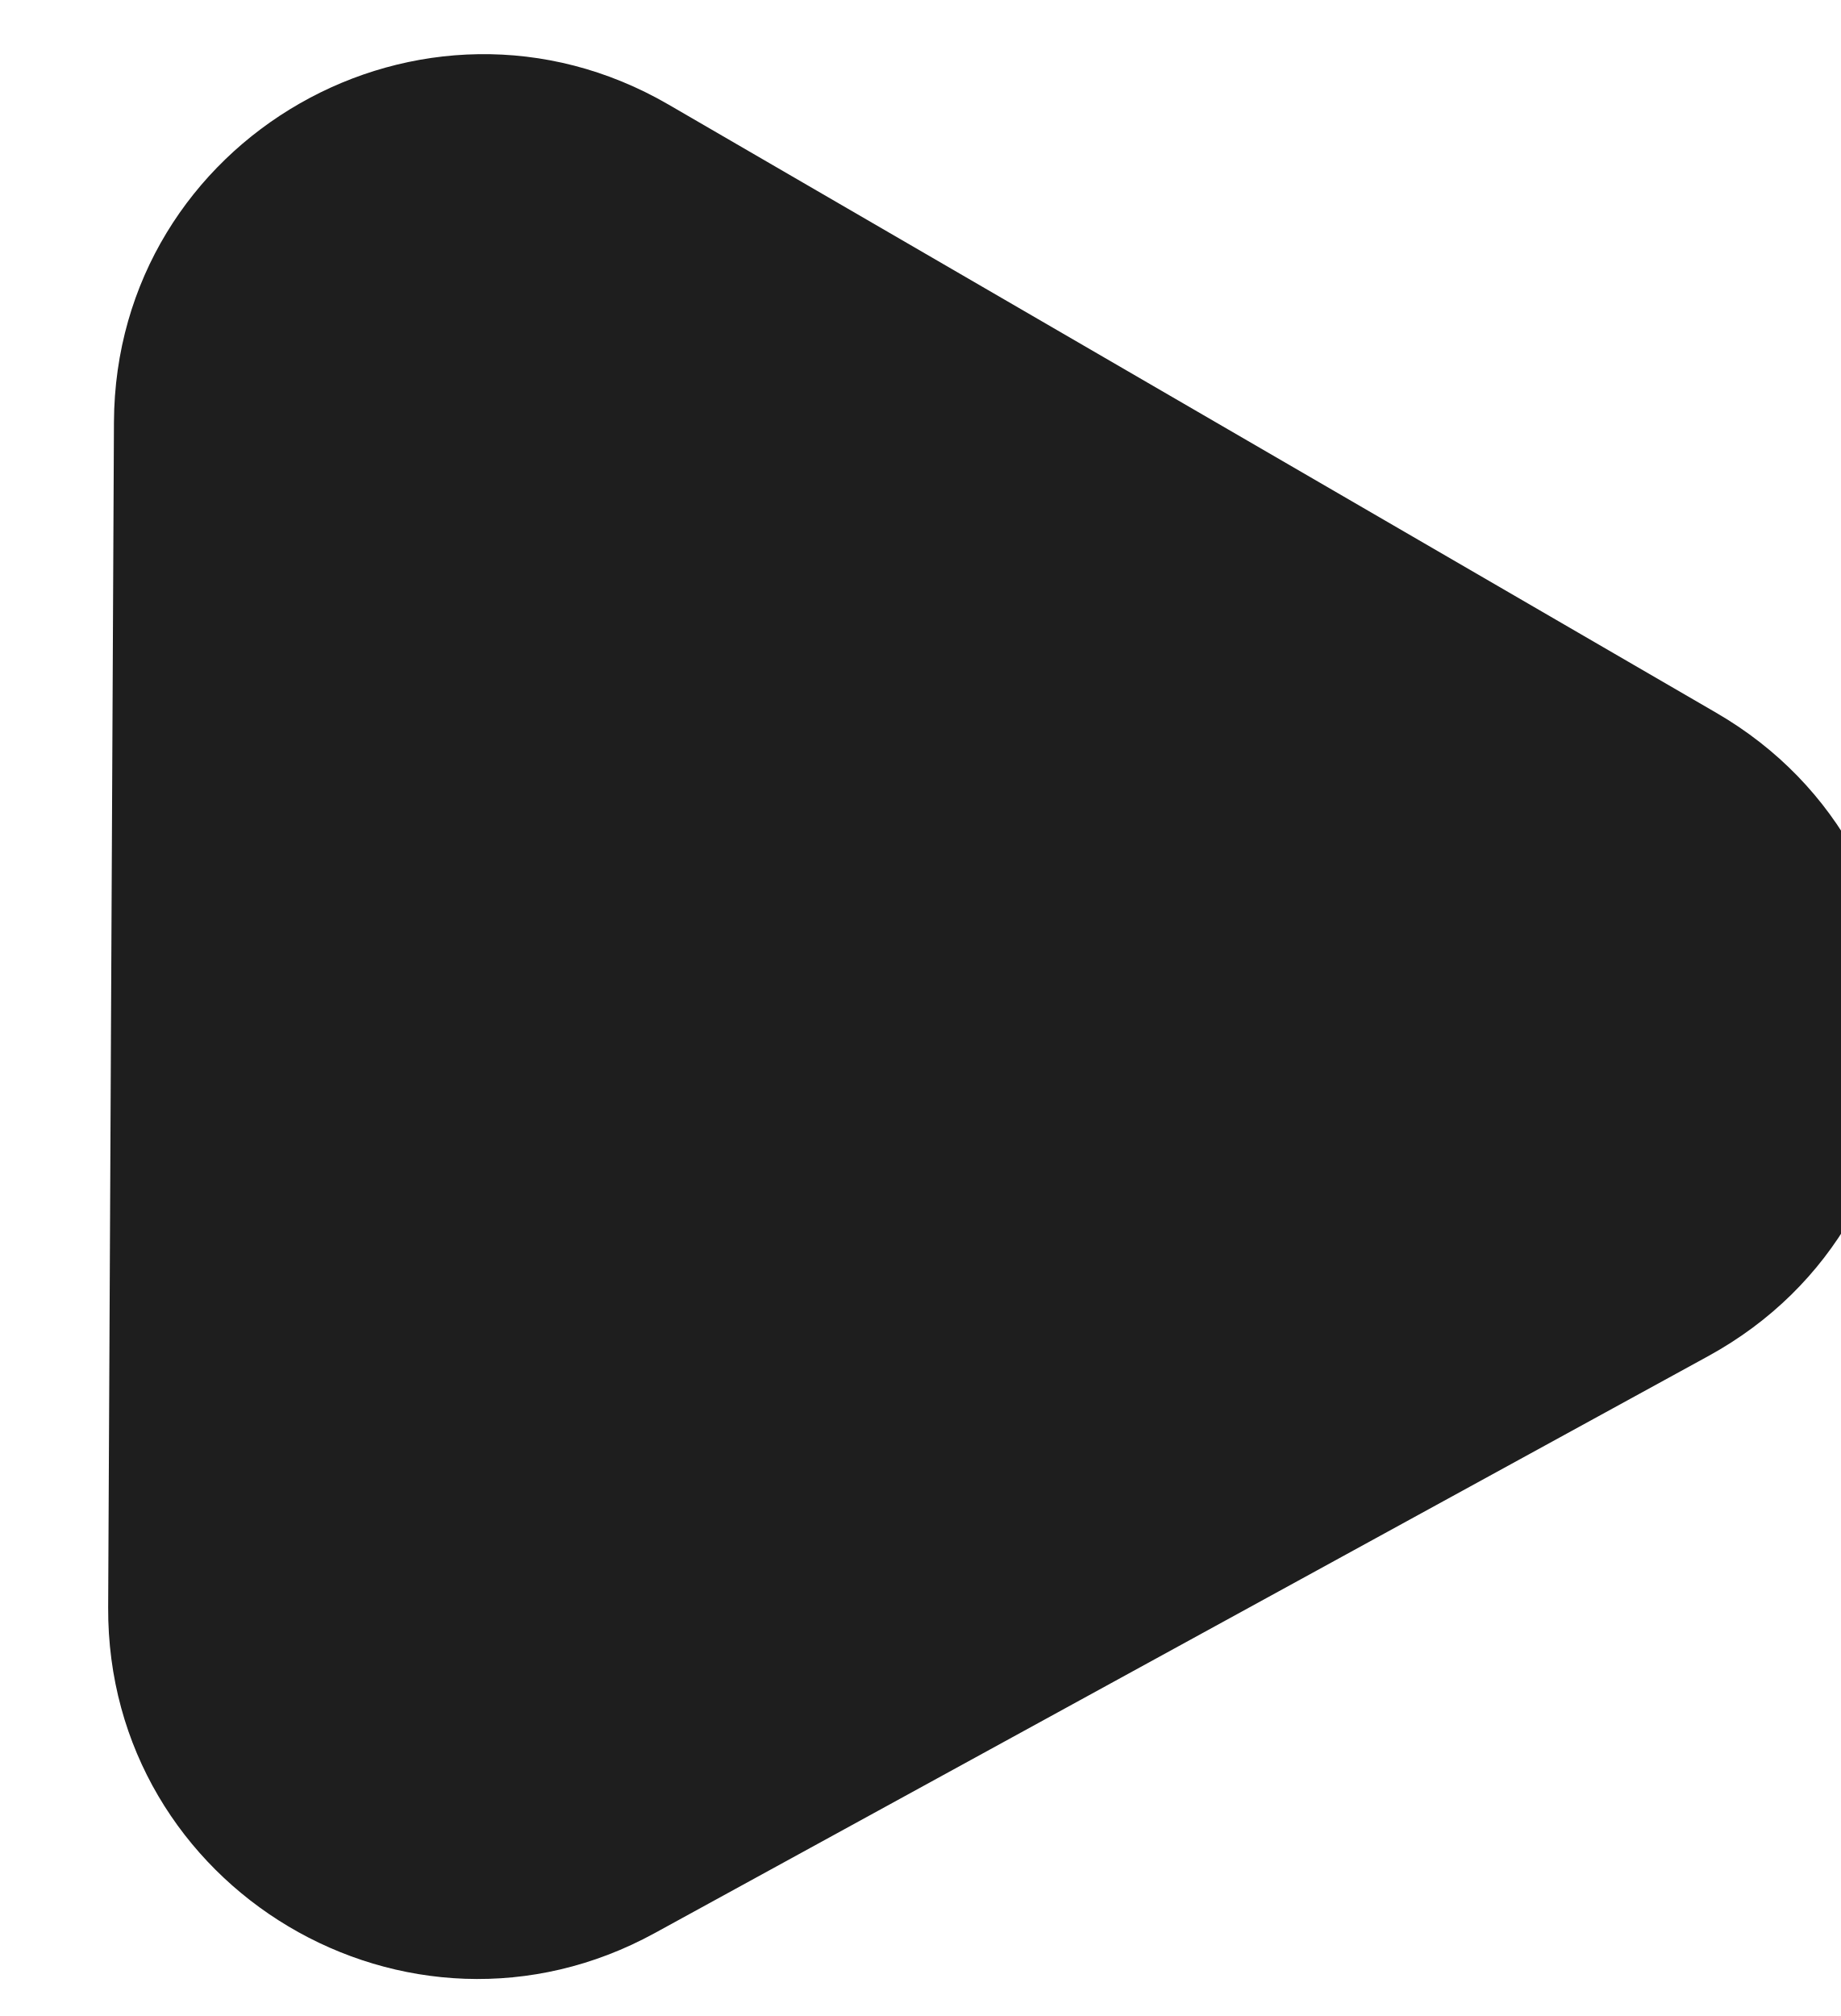
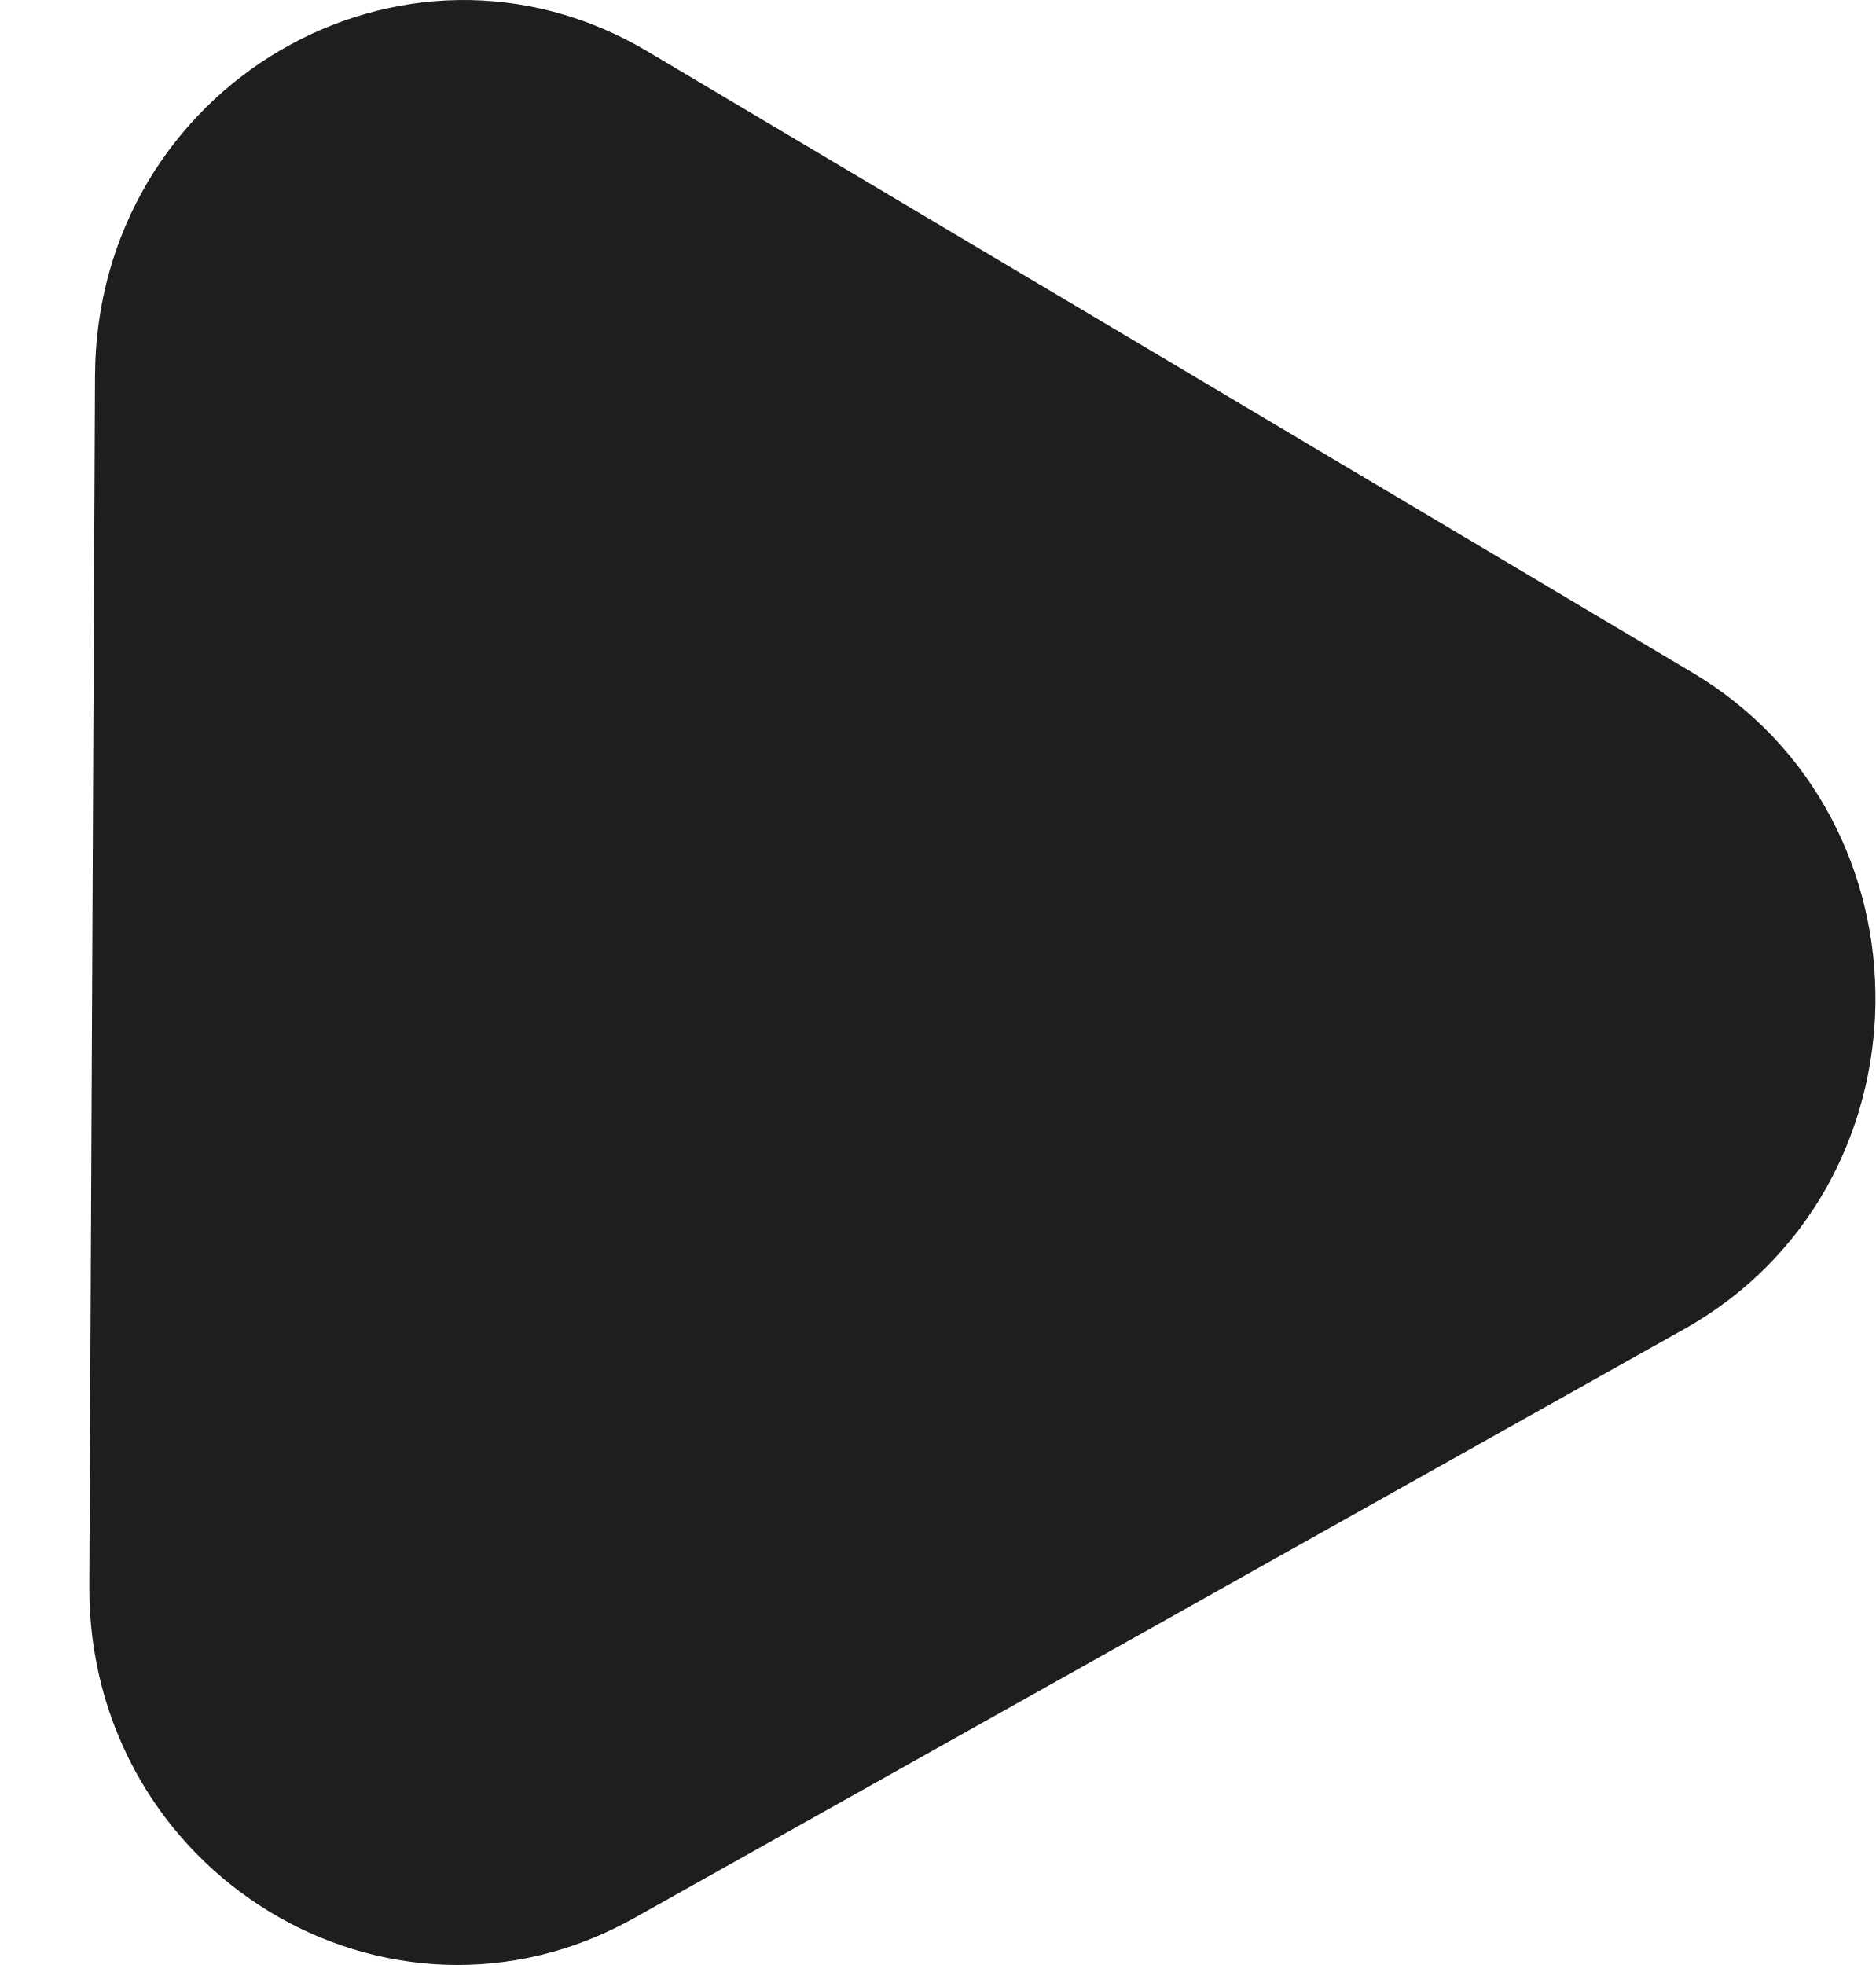
- <svg xmlns="http://www.w3.org/2000/svg" width="21" height="23" viewBox="0 0 19 23" fill="none">
-   <path class="playControls" d="M18.582 8.133C21.419 9.78 21.368 13.895 18.49 15.471L6.47 22.054C3.655 23.596 0.219 21.548 0.234 18.339L0.3 4.816C0.315 1.578 3.826 -0.432 6.627 1.193L18.582 8.133Z" fill="#1E1E1E" />
+ <svg xmlns="http://www.w3.org/2000/svg" width="21" height="22" viewBox="0 0 19 22" fill="none">
+   <path class="playControls" d="m 17.948,7.529 c 2.775,1.65 2.725,5.772 -0.089,7.351 L 6.1,21.475 C 3.346,23.02 -0.015,20.969 5.1587421e-5,17.754 L 0.064,4.206 C 0.079,0.962 3.514,-1.052 6.253,0.577 Z" fill="#1E1E1E" />
</svg>
